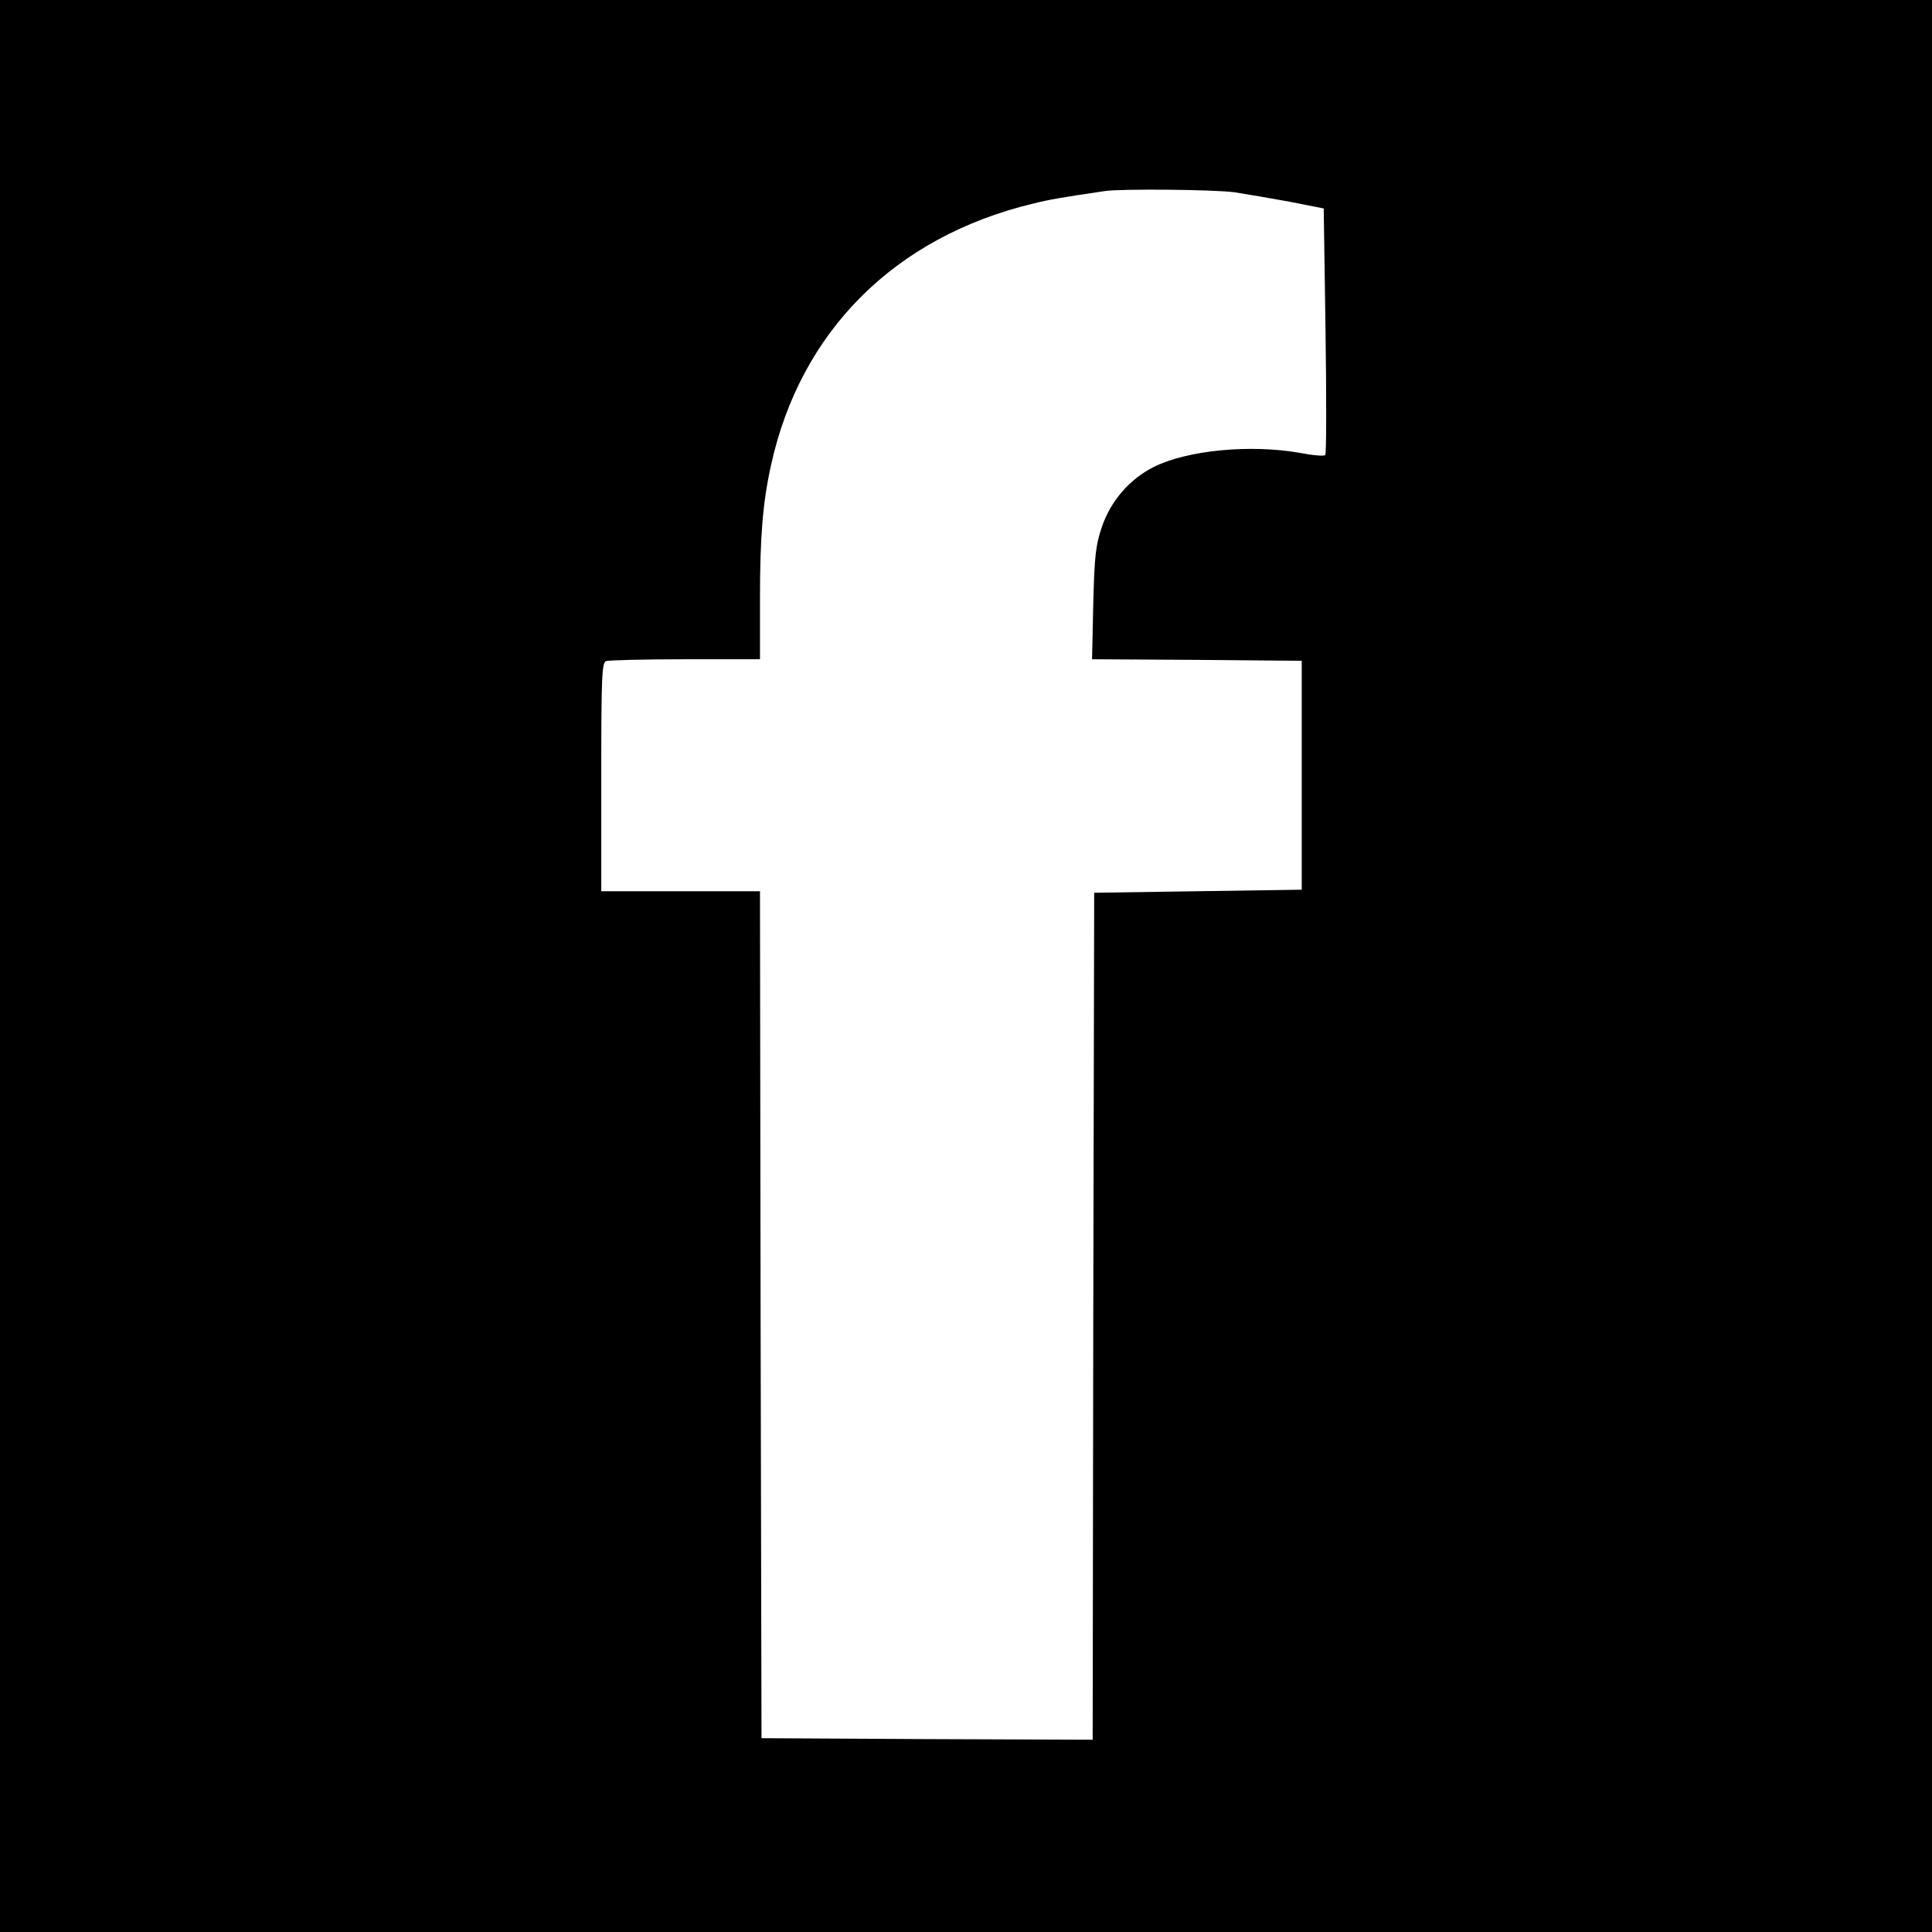
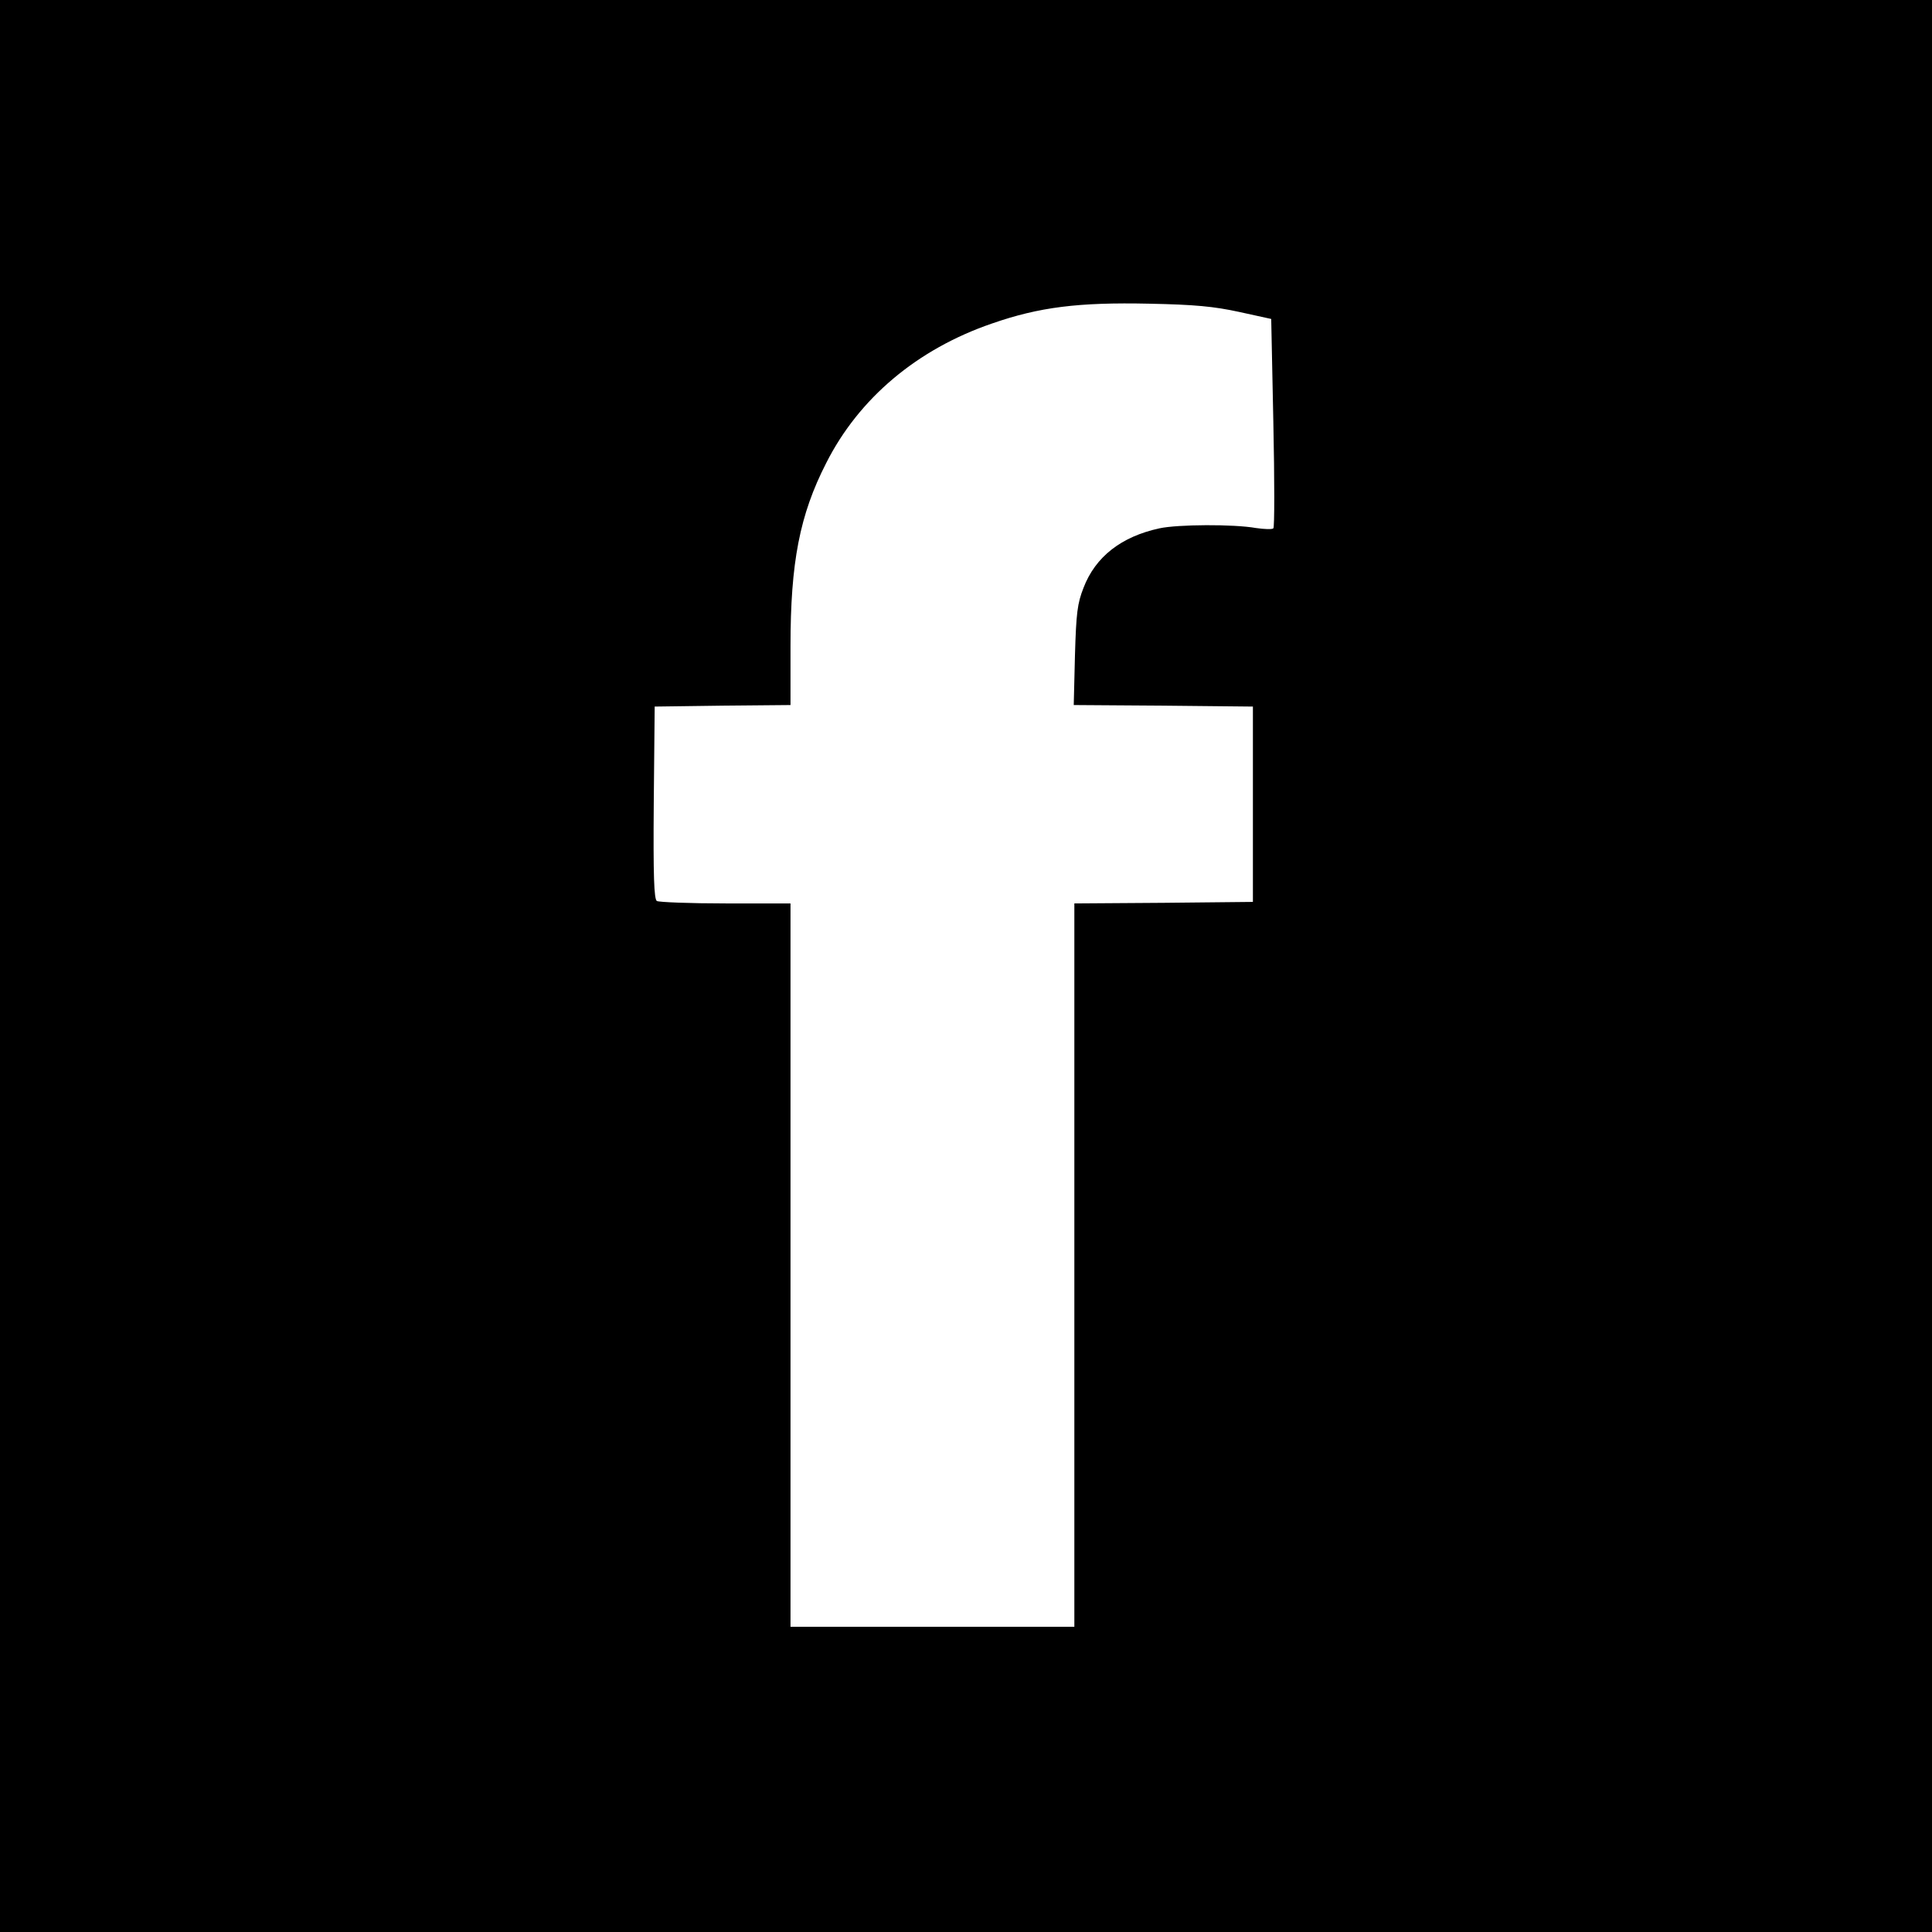
<svg xmlns="http://www.w3.org/2000/svg" version="1.0" width="633pt" height="633pt" viewBox="0 0 633 633" preserveAspectRatio="xMidYMid meet">
  <g transform="translate(0,633) scale(0.1,-0.1)" fill="#000000" stroke="none">
-     <path d="M0 3165 l0 -3165 3165 0 3165 0 0 3165 0 3165 -3165 0 -3165 0 0 -3165z m4045 2535 c39 -6 120 -20 181 -31 l111 -22 6 -401 c3 -220 3 -404 -1 -407 -4 -4 -41 -1 -82 7 -164 29 -370 9 -480 -46 -79 -40 -141 -111 -170 -197 -20 -59 -24 -93 -28 -250 l-4 -183 343 -2 344 -3 0 -375 0 -375 -340 -5 -340 -5 -3 -1388 -2 -1387 -543 2 -542 3 -3 1388 -2 1387 -260 0 -260 0 0 374 c0 332 2 375 16 380 9 3 126 6 260 6 l244 0 0 198 c0 203 9 315 36 437 96 439 405 749 859 858 52 13 92 20 235 41 55 8 359 5 425 -4z" />
+     <path d="M0 3165 l0 -3165 3165 0 3165 0 0 3165 0 3165 -3165 0 -3165 0 0 -3165z m4060 2143 l105 -23 7 -340 c4 -187 4 -343 0 -346 -4 -4 -29 -3 -57 1 -73 13 -256 12 -316 -1 -125 -27 -210 -93 -249 -195 -20 -51 -24 -82 -28 -221 l-4 -163 293 -2 294 -3 0 -320 0 -320 -292 -3 -293 -2 0 -1185 0 -1185 -465 0 -465 0 0 1185 0 1185 -212 0 c-117 0 -219 4 -226 8 -9 7 -12 78 -10 323 l3 314 223 3 222 2 0 193 c0 274 30 430 117 600 107 212 298 373 543 457 155 54 284 70 515 65 150 -3 212 -9 295 -27z" />
  </g>
</svg>
